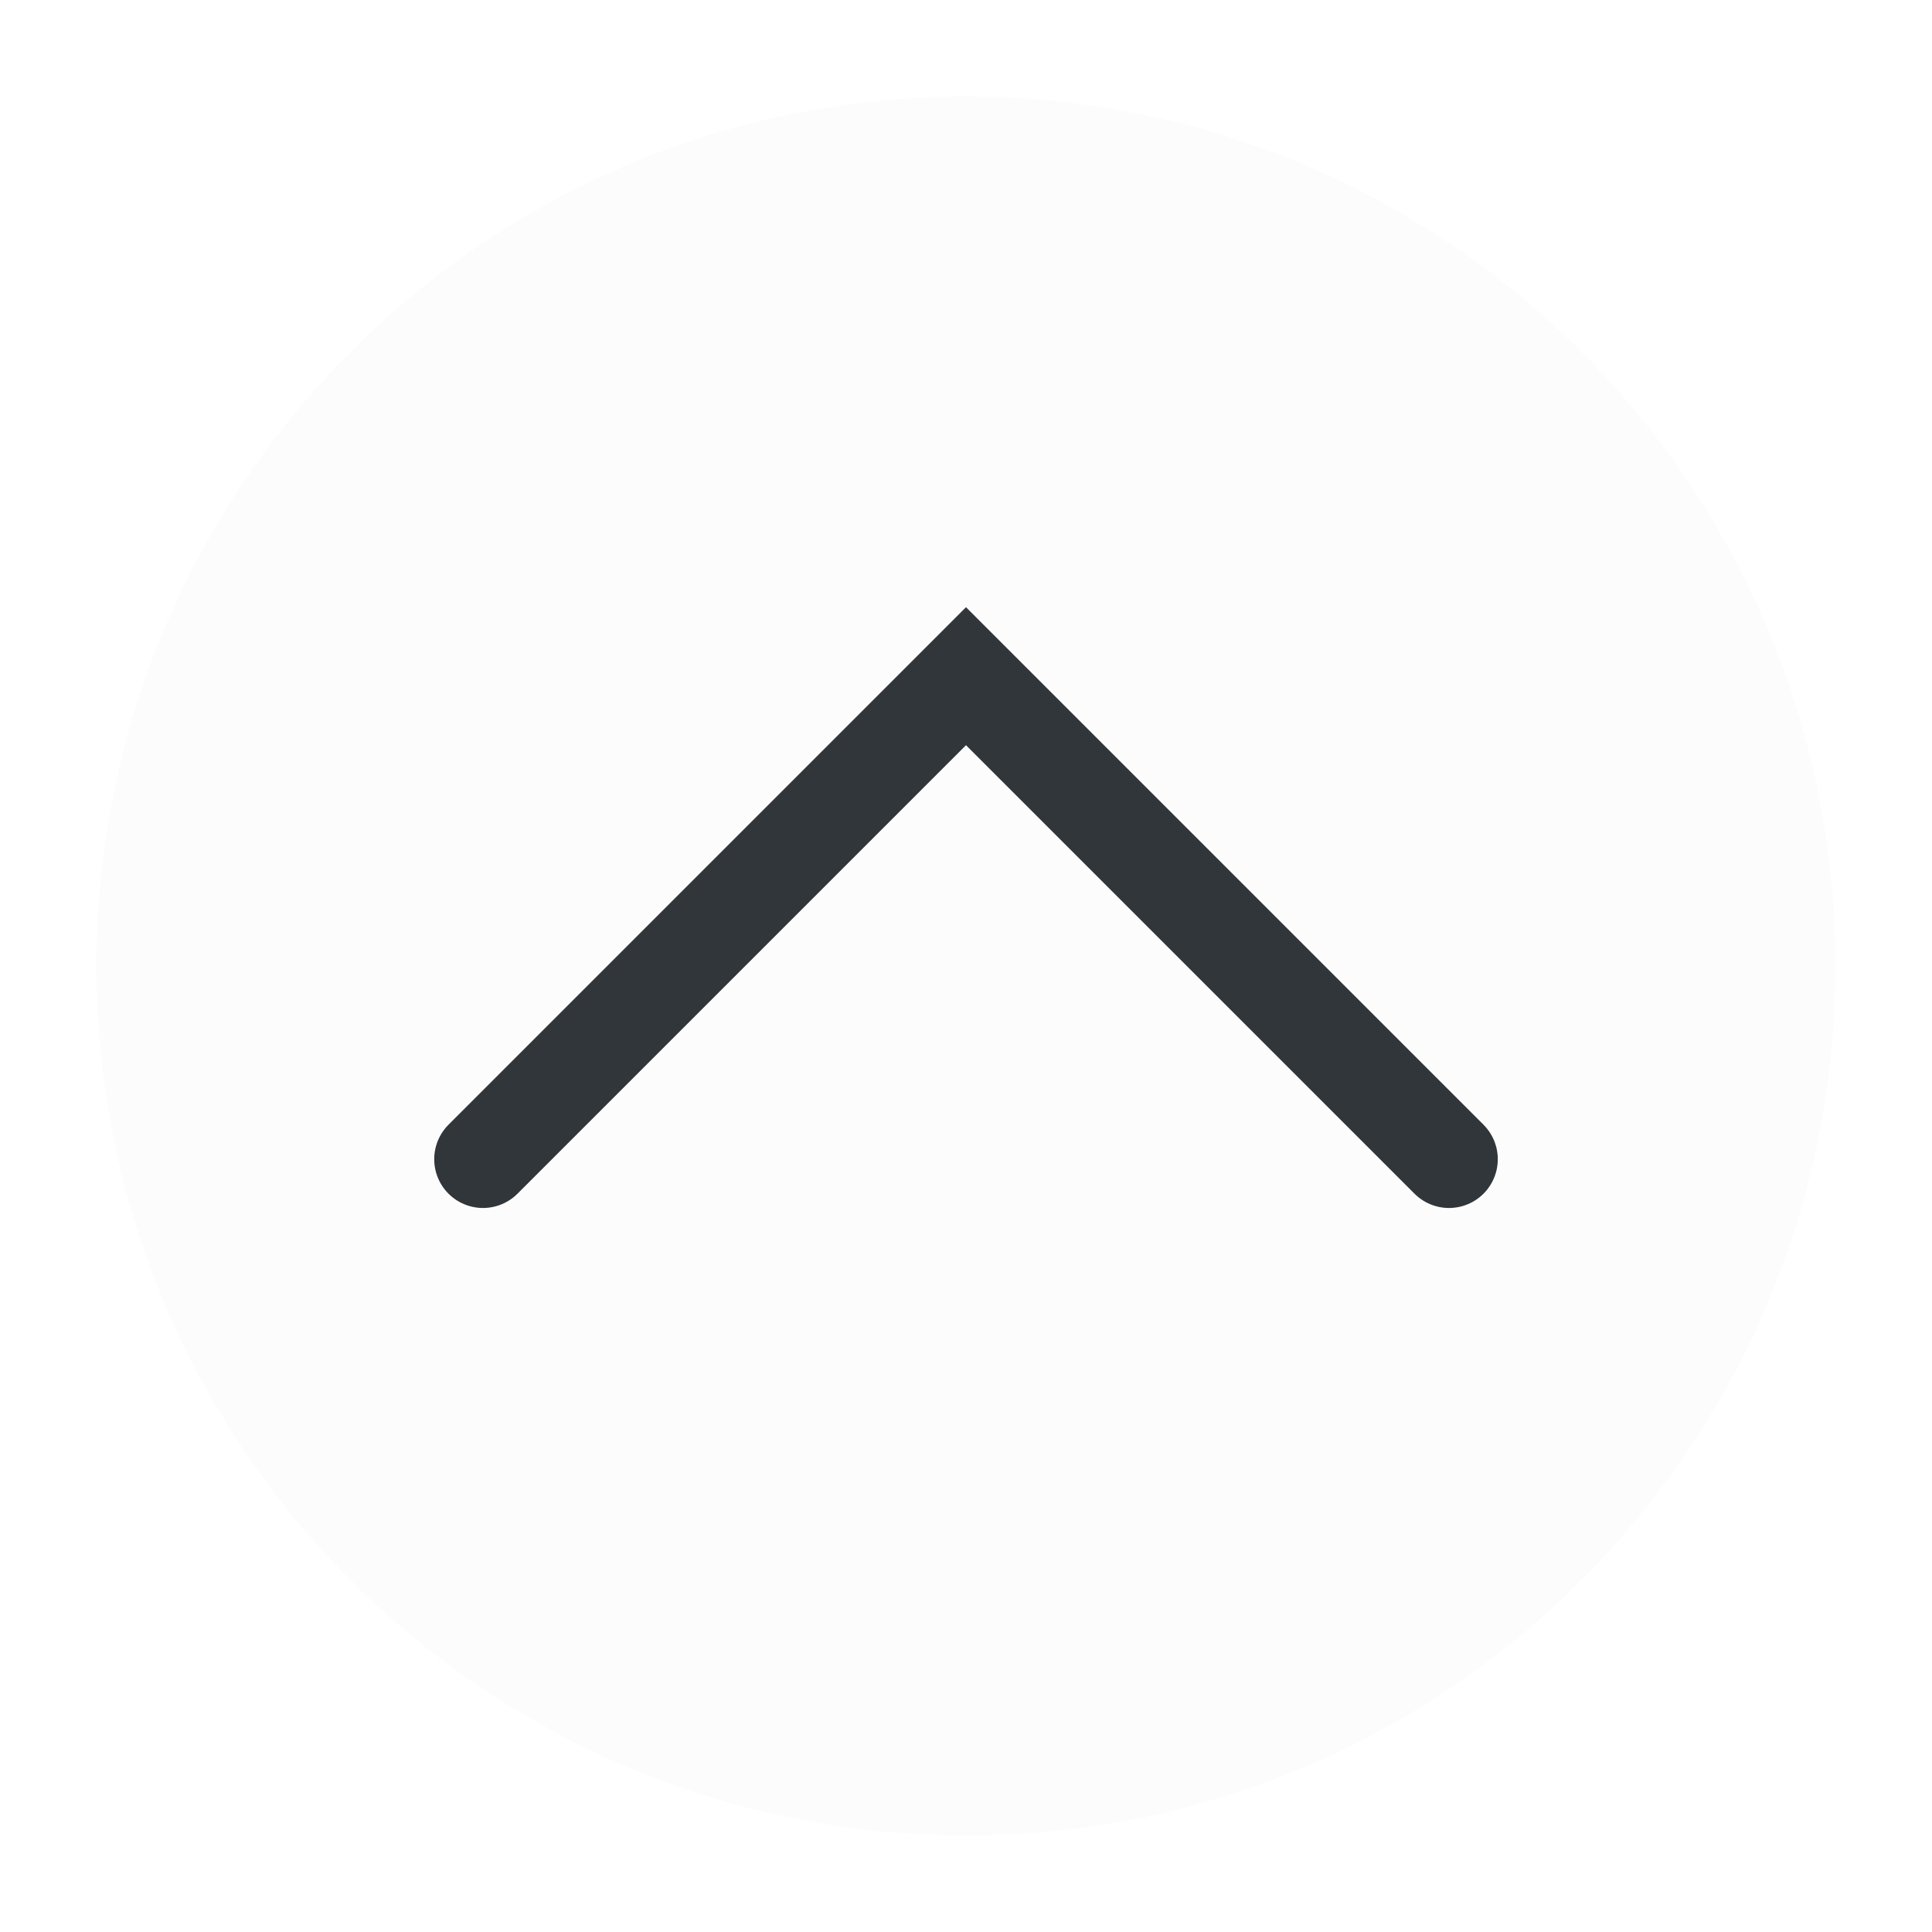
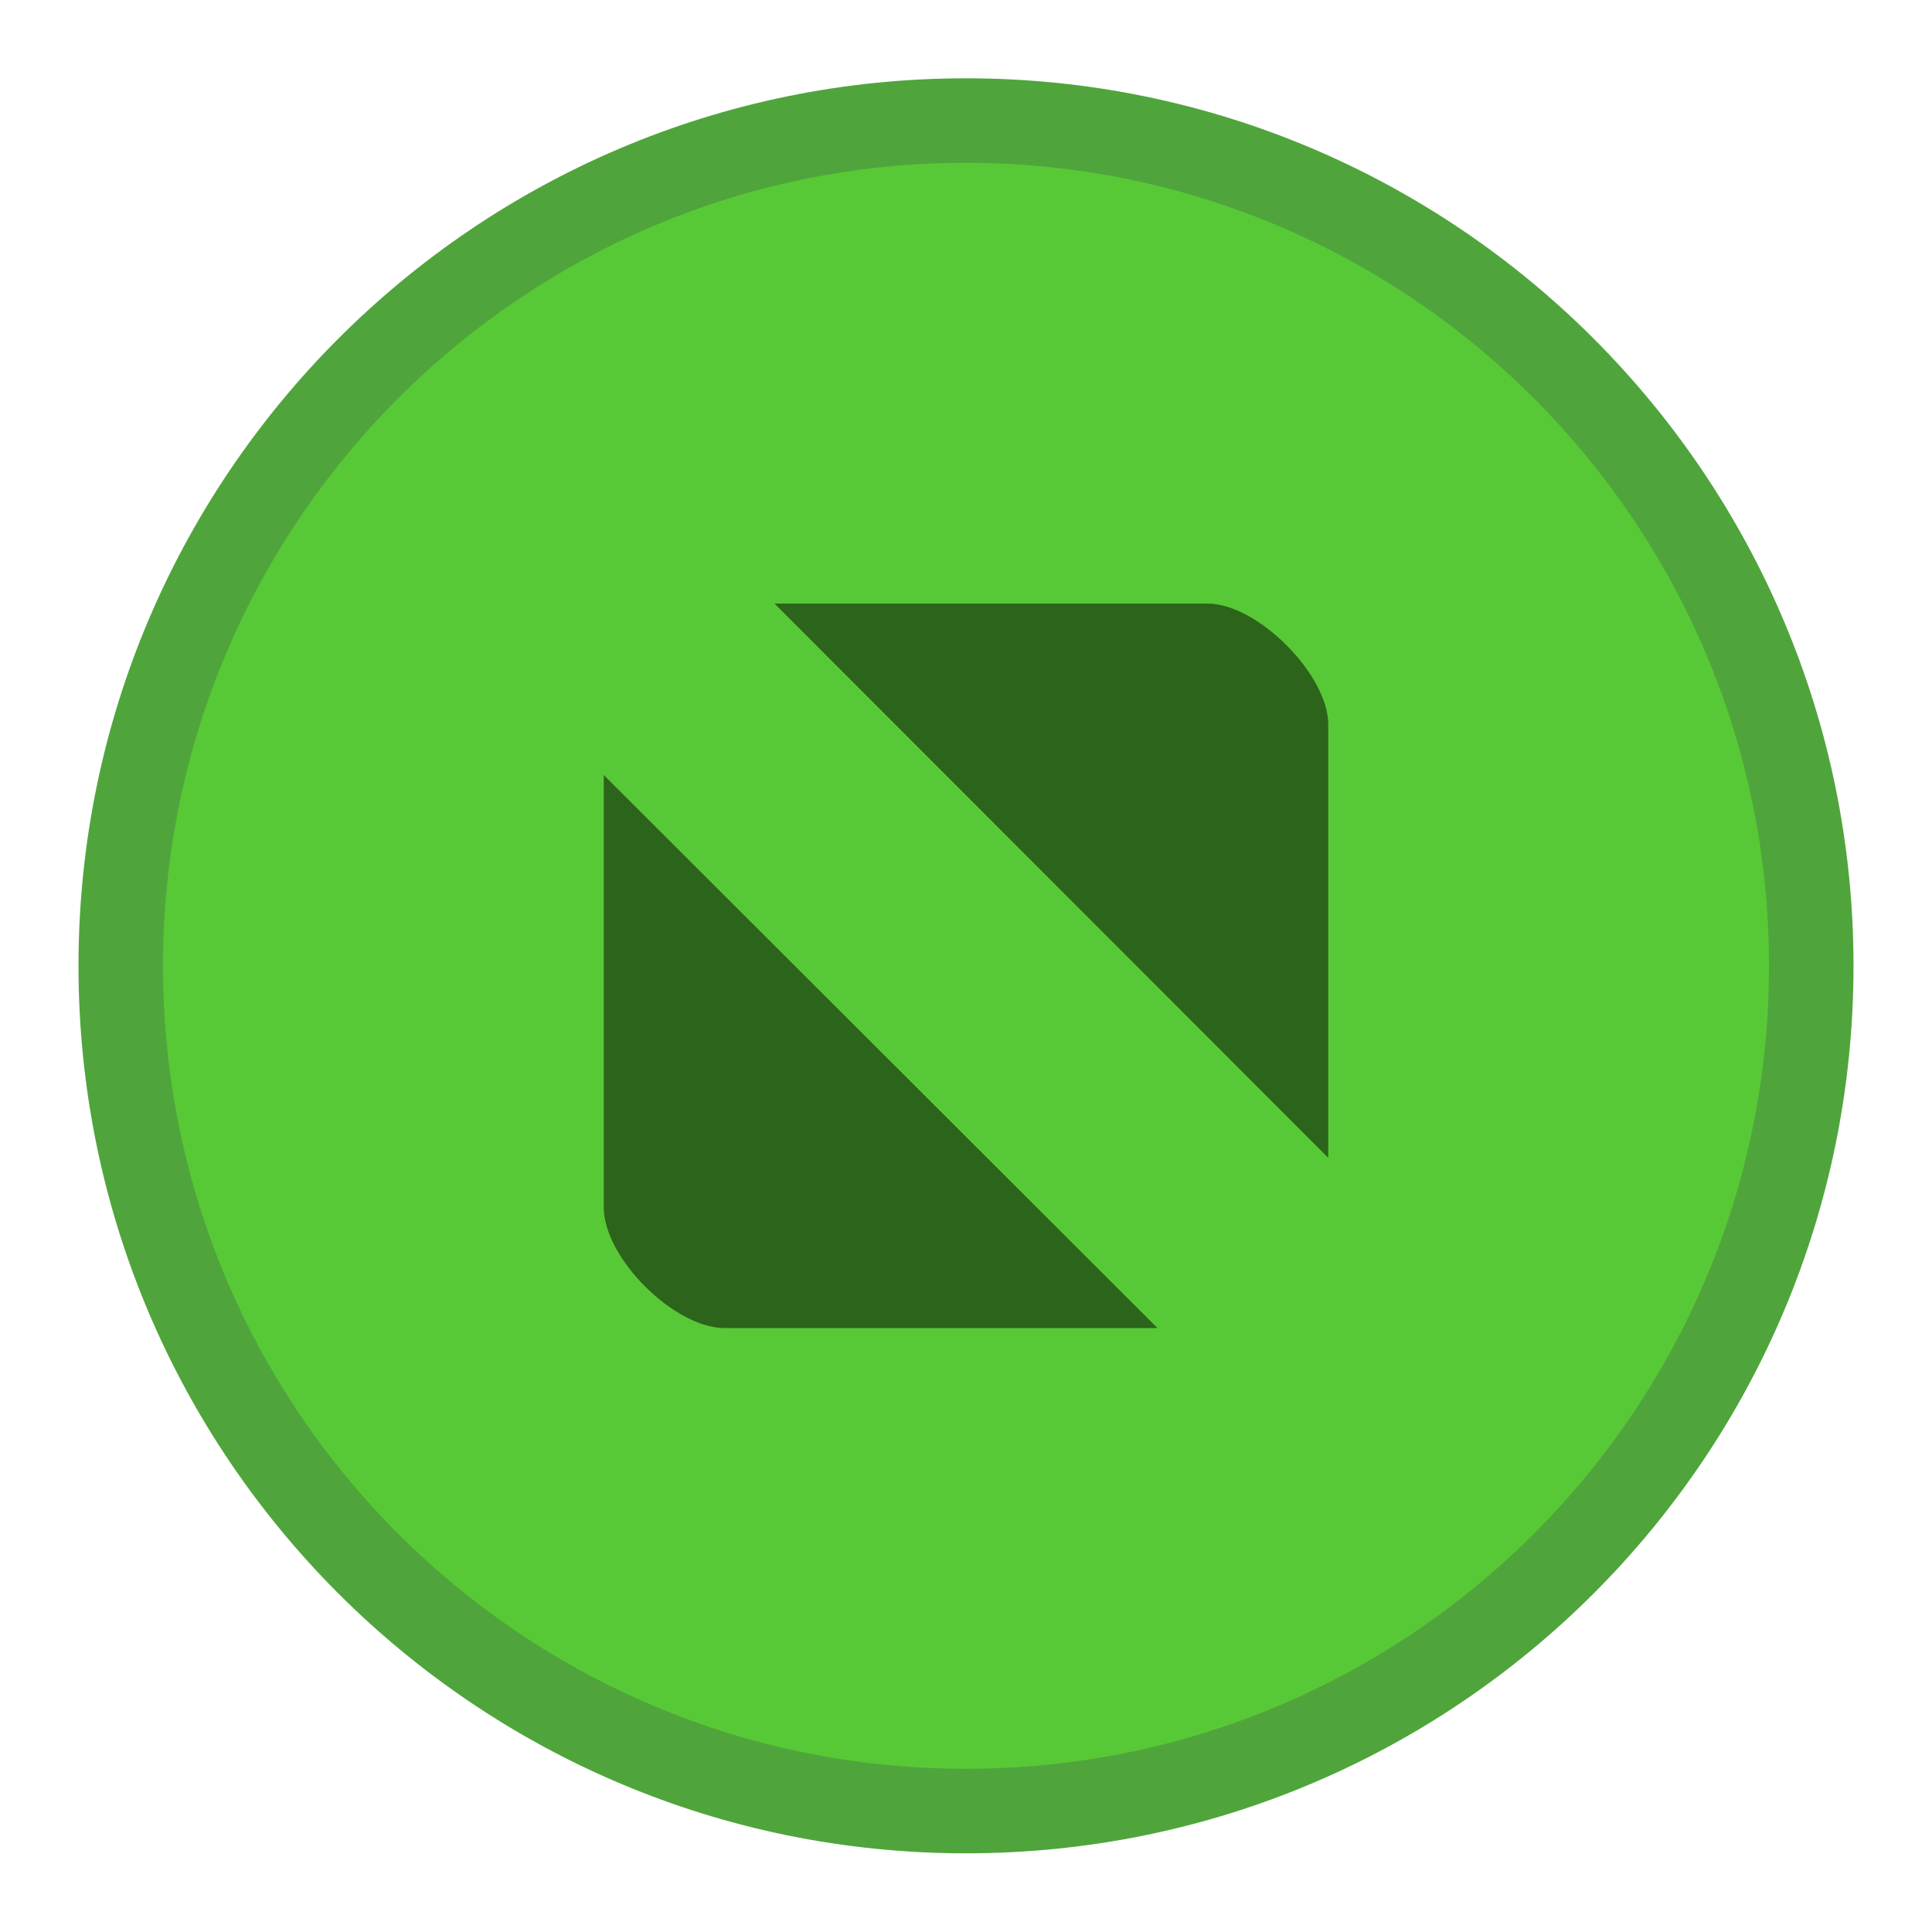
<svg xmlns="http://www.w3.org/2000/svg" viewBox="0 0 50 50" version="1.2" baseProfile="tiny">
  <defs>
</defs>
  <g fill="none" stroke="black" stroke-width="1" fill-rule="evenodd" stroke-linecap="square" stroke-linejoin="bevel">
-     <g fill="#fcfcfc" fill-opacity="1" stroke="none" transform="matrix(2.5,0,0,2.5,2.5,2.5)" font-family="Noto Sans" font-size="10" font-weight="400" font-style="normal">
-       <circle cx="9" cy="9" r="9" />
+     <g fill="#000000" fill-opacity="1" stroke="none" transform="matrix(3.125,0,0,3.125,-853.125,676.993)" font-family="Noto Sans" font-size="10" font-weight="400" font-style="normal" opacity="0">
+       <rect x="273" y="-216.638" width="16" height="16" />
    </g>
-     <g fill="none" stroke="#31363b" stroke-opacity="1" stroke-width="1.01" stroke-linecap="round" stroke-linejoin="miter" stroke-miterlimit="2" transform="matrix(2.5,0,0,2.5,2.5,2.5)" font-family="Noto Sans" font-size="10" font-weight="400" font-style="normal">
-       <polyline fill="none" vector-effect="none" points="4,11 9,6 14,11 " />
+     <g fill="#58c936" fill-opacity="1" stroke="none" transform="matrix(3.125,0,0,3.125,-12.5,-3226.13)" font-family="Noto Sans" font-size="10" font-weight="400" font-style="normal">
+       <path vector-effect="none" fill-rule="evenodd" d="M12,1047.36 C15.866,1047.36 19,1044.23 19,1040.36 C19,1036.5 15.866,1033.36 12,1033.36 C8.134,1033.36 5,1036.5 5,1040.36 C5,1044.23 8.134,1047.36 12,1047.36 " />
+     </g>
+     <g fill="none" stroke="#4fa53b" stroke-opacity="1" stroke-width="0.7" stroke-linecap="butt" stroke-linejoin="miter" stroke-miterlimit="4" transform="matrix(3.125,0,0,3.125,-12.5,-3226.13)" font-family="Noto Sans" font-size="10" font-weight="400" font-style="normal">
+       <path vector-effect="none" fill-rule="evenodd" d="M12,1047.36 C15.866,1047.36 19,1044.23 19,1040.36 C19,1036.5 15.866,1033.36 12,1033.36 C8.134,1033.36 5,1036.5 5,1040.36 C5,1044.23 8.134,1047.36 12,1047.36 " />
+     </g>
+     <g fill="#000000" fill-opacity="1" stroke="none" transform="matrix(3.125,0,0,3.125,-12.5,-3226.13)" font-family="Noto Sans" font-size="10" font-weight="400" font-style="normal" opacity="0.5">
+       <path vector-effect="none" fill-rule="nonzero" d="M10.414,1037.36 L15,1041.95 L15,1038.36 C15,1037.95 14.415,1037.36 14,1037.36 L10.414,1037.36 M9,1038.78 L9,1042.36 C9,1042.78 9.585,1043.36 10,1043.36 L13.586,1043.36 L9,1038.78" />
    </g>
    <g fill="none" stroke="#000000" stroke-opacity="1" stroke-width="1" stroke-linecap="square" stroke-linejoin="bevel" transform="matrix(1,0,0,1,0,0)" font-family="Noto Sans" font-size="10" font-weight="400" font-style="normal">
</g>
  </g>
</svg>
